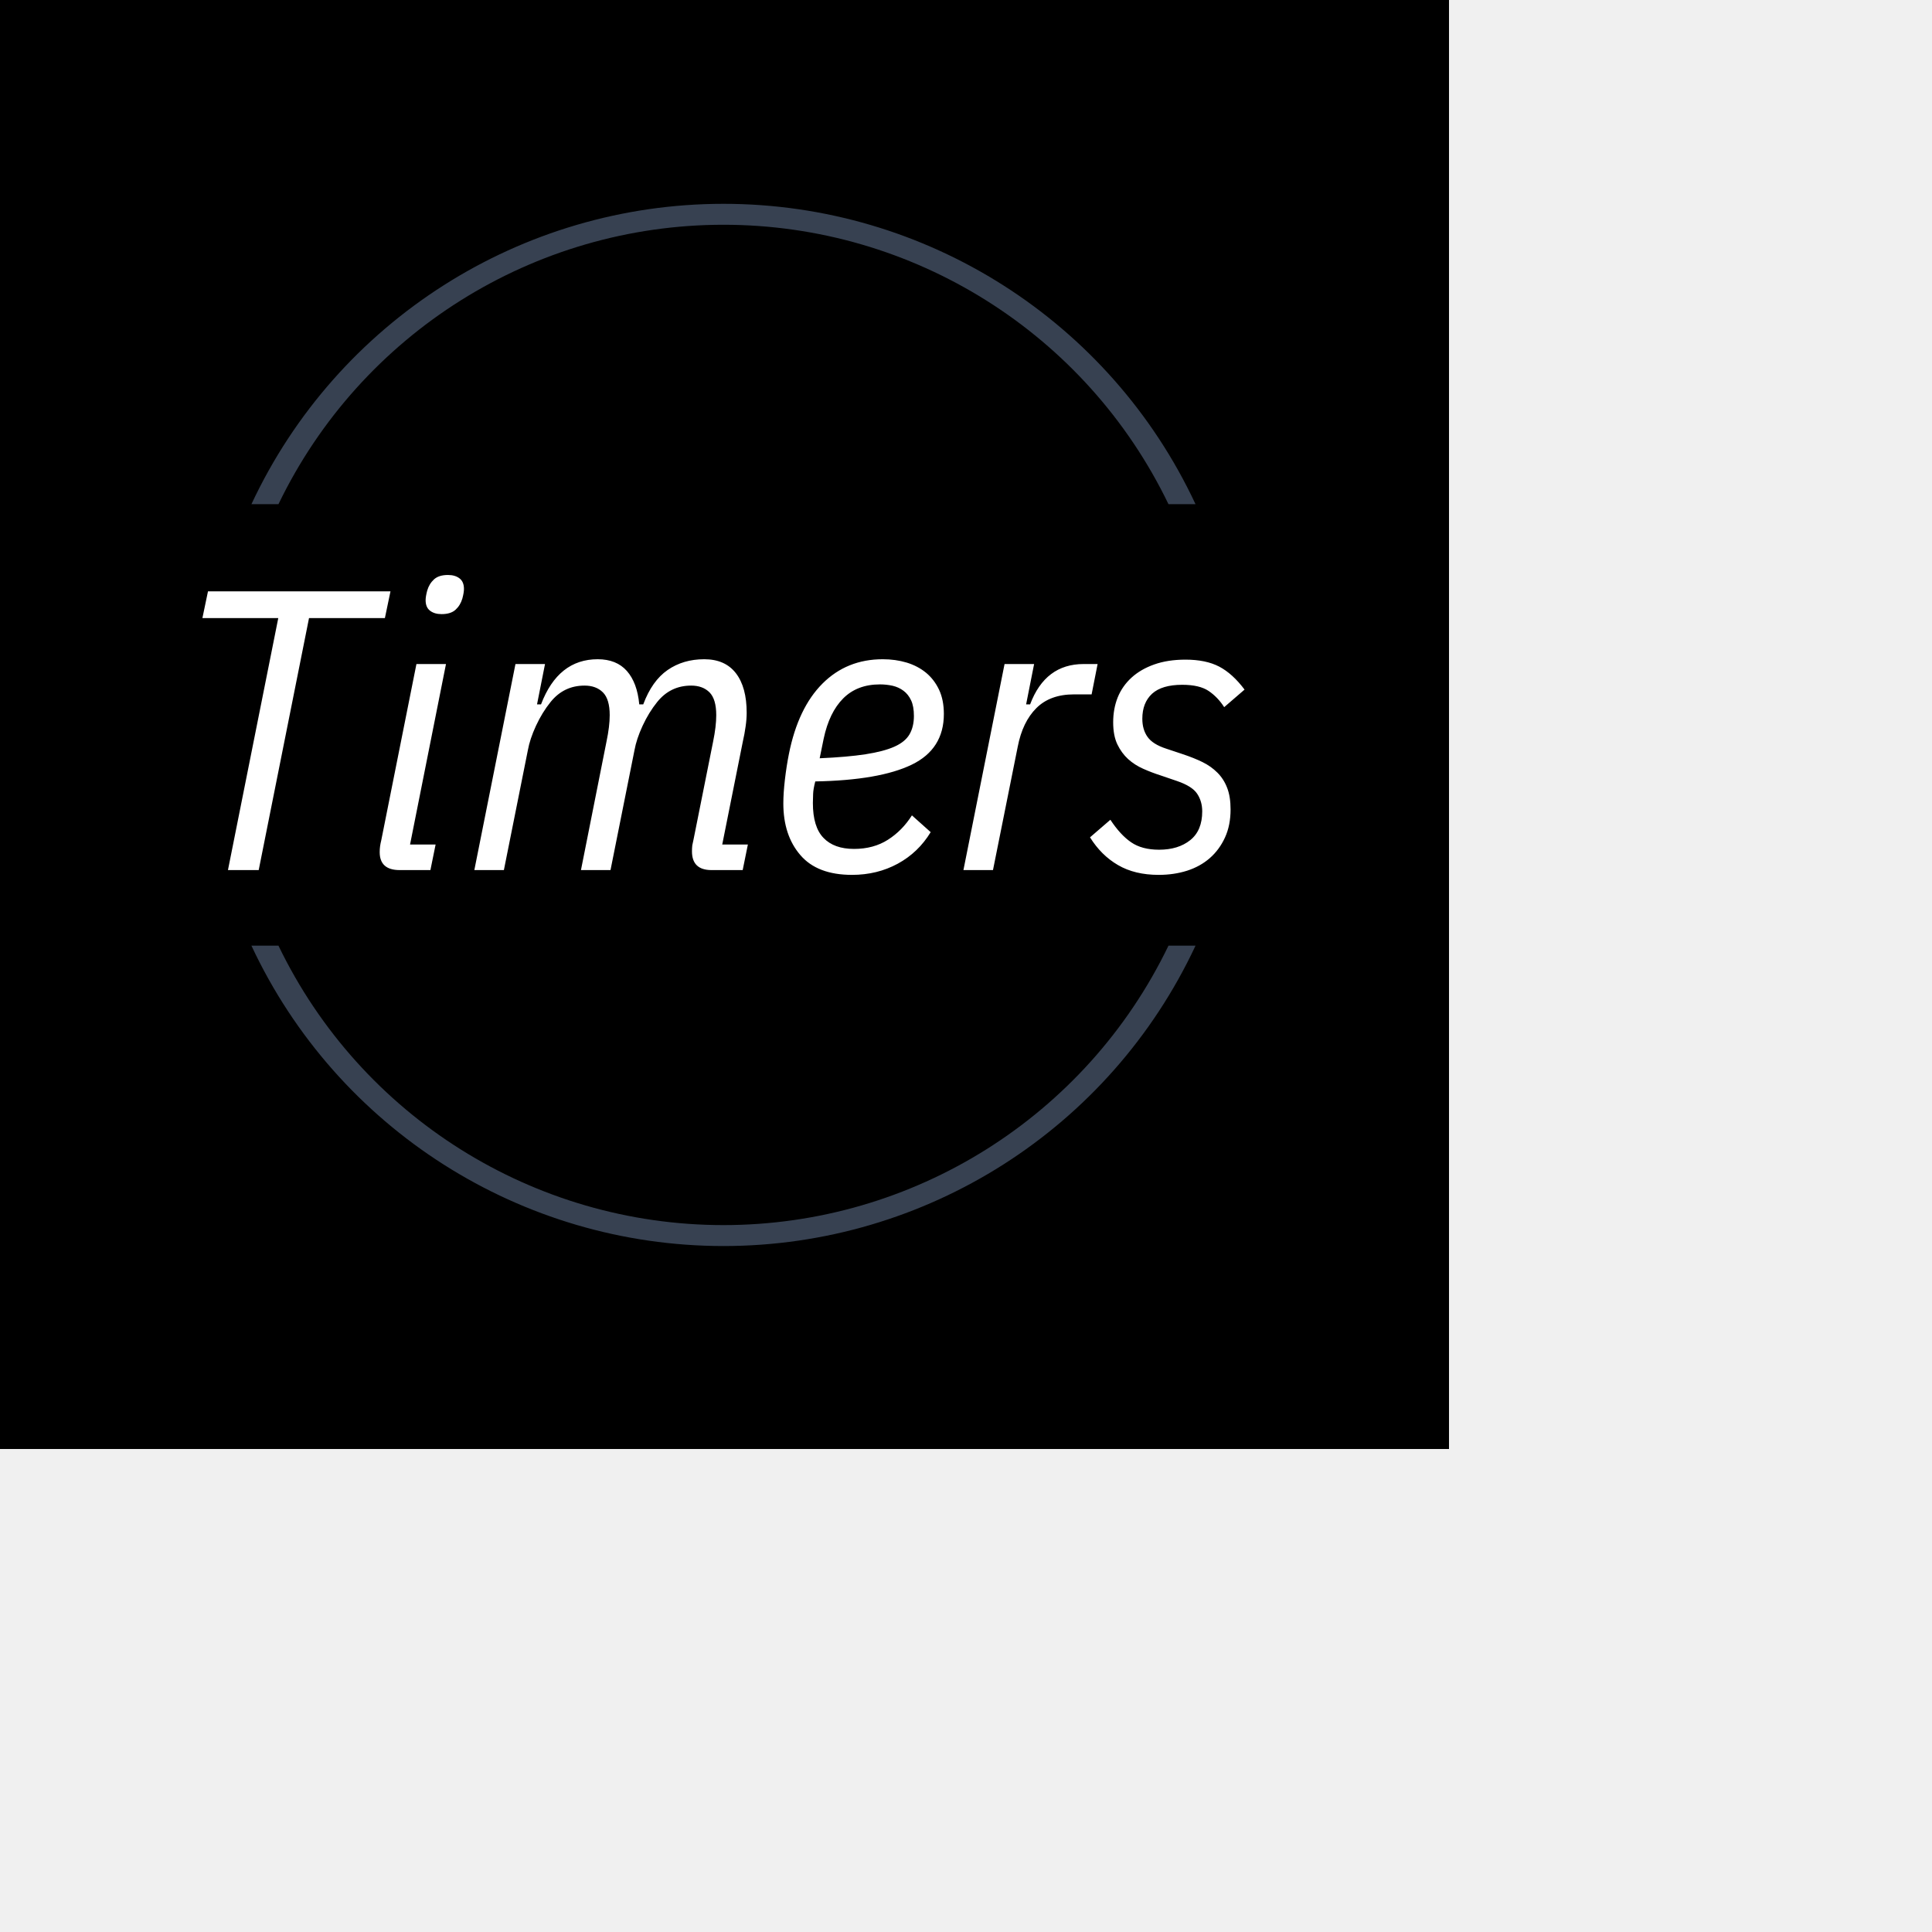
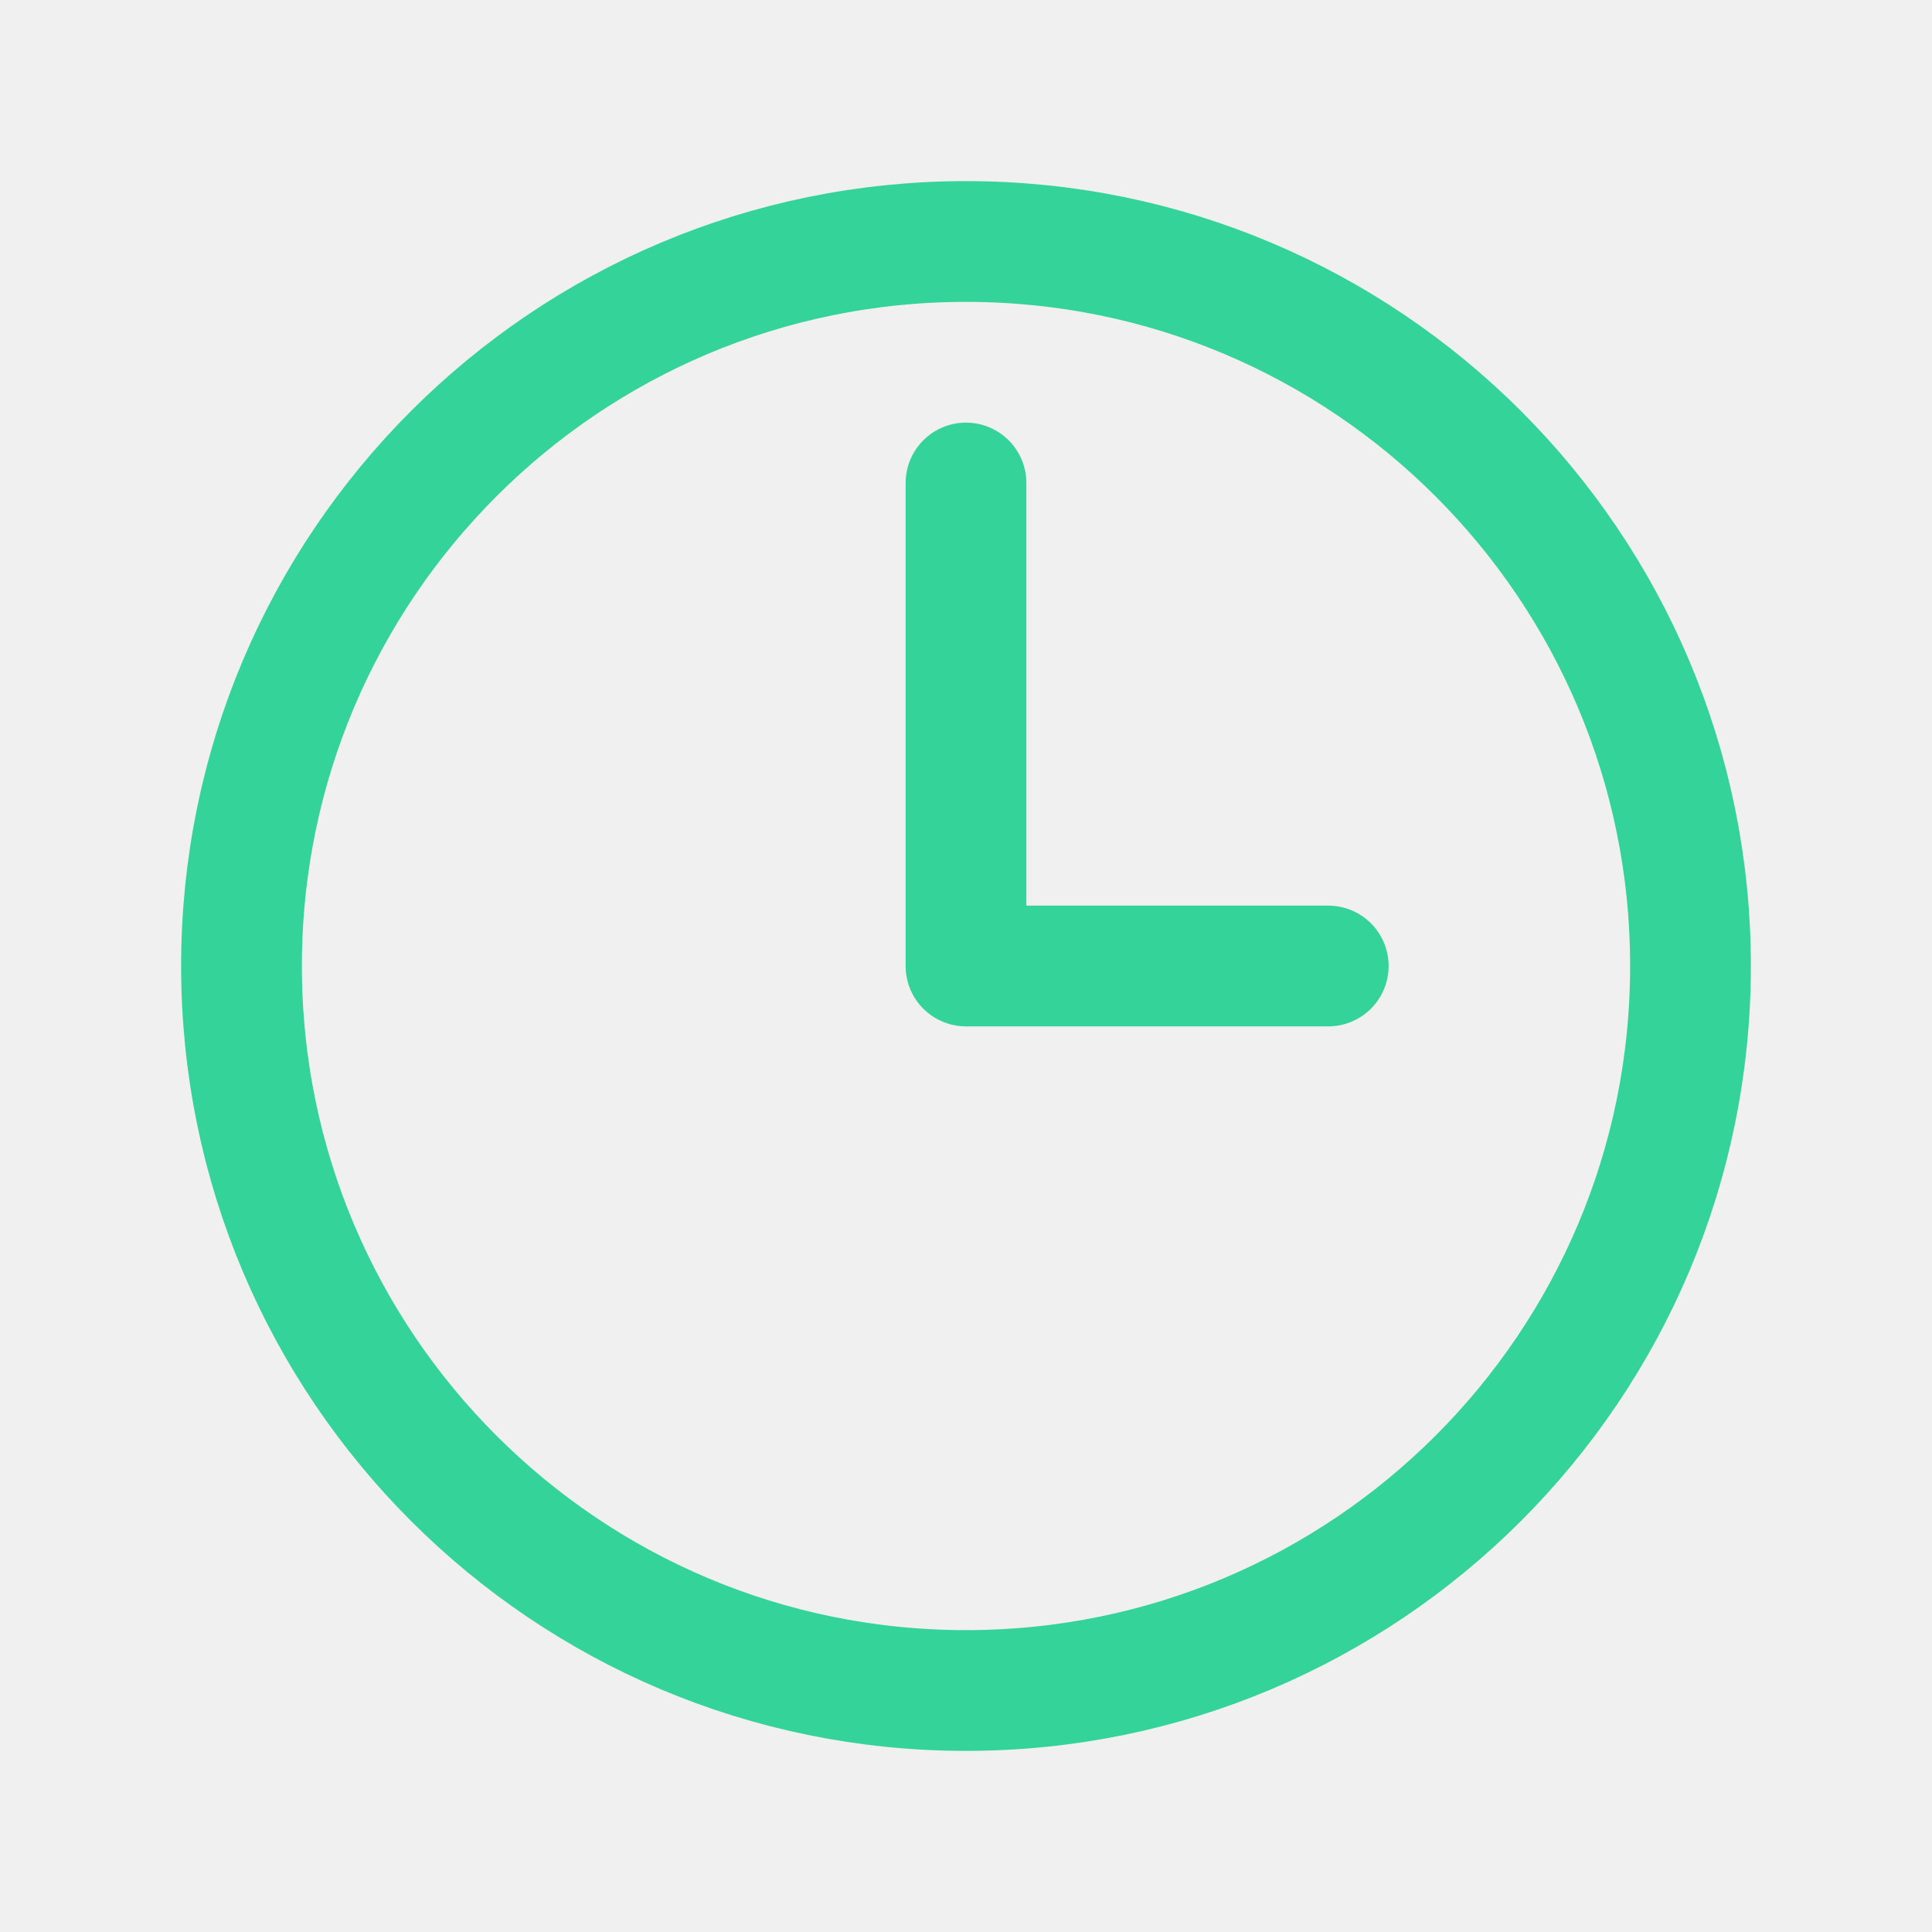
- <svg xmlns="http://www.w3.org/2000/svg" version="1.1" width="1000" height="1000" viewBox="200 200 800 800">
-   <rect width="800" height="800" fill="#000000" />
-   <g transform="matrix(0.7,0,0,0.7,149.5758,282.1266)">
-     <svg viewBox="0 0 396 247" data-background-color="#dedede" preserveAspectRatio="xMidYMid meet" height="623" width="1000">
-       <defs />
-       <g id="tight-bounds" transform="matrix(1,0,0,1,0.24,-0.1)">
-         <svg viewBox="0 0 395.52 247.2" height="247.2" width="395.52">
-           <g>
-             <svg />
-           </g>
-           <g>
-             <svg viewBox="0 0 395.52 247.2" height="247.2" width="395.52">
-               <g transform="matrix(1,0,0,1,75.54432,88.43373)">
-                 <svg viewBox="0 0 244.431 70.333" height="70.333" width="244.431">
-                   <g>
-                     <svg viewBox="0 0 244.431 70.333" height="70.333" width="244.431">
-                       <g>
-                         <svg viewBox="0 0 244.431 70.333" height="70.333" width="244.431">
-                           <g>
-                             <svg viewBox="0 0 244.431 70.333" height="70.333" width="244.431">
-                               <g>
-                                 <svg viewBox="0 0 244.431 70.333" height="70.333" width="244.431">
-                                   <g>
-                                     <svg viewBox="0 0 244.431 70.333" height="70.333" width="244.431">
-                                       <g transform="matrix(1,0,0,1,0,0)">
-                                         <svg width="244.431" viewBox="4.75 -36.95 130.49 37.55" height="70.333" data-palette-color="#374151">
-                                           <path d="M27.6-31.55L18.1-31.55 11.8 0 7.95 0 14.25-31.55 4.75-31.55 5.45-34.9 28.3-34.9 27.6-31.55ZM34.7-32.05L34.7-32.05Q33.8-32.05 33.25-32.48 32.7-32.9 32.7-33.8L32.7-33.8Q32.7-34.25 32.9-35L32.9-35Q33.15-35.85 33.75-36.4 34.35-36.95 35.5-36.95L35.5-36.95Q36.4-36.95 36.95-36.52 37.5-36.1 37.5-35.2L37.5-35.2Q37.5-34.75 37.3-34L37.3-34Q37.05-33.15 36.45-32.6 35.85-32.05 34.7-32.05ZM33.3 0L29.45 0Q26.95 0 26.95-2.25L26.95-2.25Q26.95-2.65 27-3 27.05-3.35 27.15-3.75L27.15-3.75 31.55-25.8 35.25-25.8 30.75-3.2 33.95-3.2 33.3 0ZM42.5 0L38.8 0 43.95-25.8 47.65-25.8 46.65-20.75 47.15-20.75Q49.3-26.4 54.25-26.4L54.25-26.4Q56.6-26.4 57.9-24.93 59.2-23.45 59.45-20.75L59.45-20.75 59.95-20.75Q61.05-23.7 63-25.05 64.95-26.4 67.59-26.4L67.59-26.4Q70.2-26.4 71.55-24.65 72.9-22.9 72.9-19.7L72.9-19.7Q72.9-18.9 72.77-18 72.65-17.1 72.4-16L72.4-16 69.84-3.2 73.05-3.2 72.4 0 68.5 0Q66.05 0 66.05-2.35L66.05-2.35Q66.05-2.75 66.09-3.1 66.15-3.45 66.25-3.85L66.25-3.85 68.7-16.1Q69.09-18 69.09-19.4L69.09-19.4Q69.09-21.4 68.25-22.25 67.4-23.1 65.95-23.1L65.95-23.1Q63.35-23.1 61.7-21.05L61.7-21.05Q60.65-19.75 59.87-18.07 59.1-16.4 58.85-15L58.85-15 55.85 0 52.15 0 55.35-16.1Q55.75-18 55.75-19.4L55.75-19.4Q55.75-21.4 54.9-22.25 54.05-23.1 52.6-23.1L52.6-23.1Q50-23.1 48.35-21.05L48.35-21.05Q47.3-19.75 46.52-18.07 45.75-16.4 45.5-15L45.5-15 42.5 0ZM86.09 0.6L86.09 0.6Q81.74 0.6 79.62-1.88 77.49-4.35 77.49-8.35L77.49-8.35Q77.49-9.65 77.69-11.35 77.89-13.05 78.19-14.55L78.19-14.55Q79.34-20.3 82.39-23.35 85.44-26.4 89.94-26.4L89.94-26.4Q91.54-26.4 92.94-25.98 94.34-25.55 95.37-24.7 96.39-23.85 96.99-22.58 97.59-21.3 97.59-19.55L97.59-19.55Q97.59-15.15 93.57-13.2 89.54-11.25 81.49-11.1L81.49-11.1Q81.24-10.15 81.22-9.53 81.19-8.9 81.19-8.4L81.19-8.4Q81.19-5.4 82.52-4.03 83.84-2.65 86.34-2.65L86.34-2.65Q88.79-2.65 90.59-3.8 92.39-4.95 93.59-6.85L93.59-6.85 95.94-4.75Q94.39-2.2 91.82-0.8 89.24 0.6 86.09 0.6ZM89.59-23.25L89.59-23.25Q86.74-23.25 84.99-21.5 83.24-19.75 82.54-16.45L82.54-16.45 82.04-14Q85.49-14.15 87.77-14.5 90.04-14.85 91.39-15.45 92.74-16.05 93.29-17 93.84-17.95 93.84-19.3L93.84-19.3Q93.84-20.5 93.49-21.25 93.14-22 92.54-22.45 91.94-22.9 91.17-23.08 90.39-23.25 89.59-23.25ZM103.74 0L100.04 0 105.19-25.8 108.89-25.8 107.89-20.75 108.39-20.75Q110.29-25.8 115.09-25.8L115.09-25.8 116.84-25.8 116.09-22 113.89-22Q110.89-22 109.17-20.28 107.44-18.55 106.84-15.45L106.84-15.45 103.74 0ZM124.49 0.6L124.49 0.6Q121.49 0.6 119.39-0.63 117.29-1.85 115.89-4.1L115.89-4.1 118.44-6.3Q119.69-4.4 121.04-3.48 122.39-2.55 124.54-2.55L124.54-2.55Q126.94-2.55 128.44-3.75 129.94-4.95 129.94-7.35L129.94-7.35Q129.94-8.6 129.31-9.55 128.69-10.5 126.79-11.15L126.79-11.15 124.74-11.85Q123.64-12.2 122.56-12.68 121.49-13.15 120.66-13.9 119.84-14.65 119.31-15.75 118.79-16.85 118.79-18.5L118.79-18.5Q118.79-20.2 119.36-21.63 119.94-23.05 121.09-24.1 122.24-25.15 123.94-25.75 125.64-26.35 127.84-26.35L127.84-26.35Q130.39-26.35 132.06-25.48 133.74-24.6 135.24-22.6L135.24-22.6 132.69-20.4Q131.89-21.65 130.74-22.43 129.59-23.2 127.44-23.2L127.44-23.2Q124.89-23.2 123.66-22.08 122.44-20.95 122.44-18.95L122.44-18.95Q122.44-17.6 123.09-16.68 123.74-15.75 125.44-15.2L125.44-15.2 127.54-14.5Q128.89-14.05 129.96-13.53 131.04-13 131.84-12.2 132.64-11.4 133.06-10.3 133.49-9.2 133.49-7.6L133.49-7.6Q133.49-5.6 132.79-4.08 132.09-2.55 130.89-1.5 129.69-0.45 128.04 0.08 126.39 0.6 124.49 0.6Z" opacity="1" transform="matrix(1,0,0,1,0,0)" fill="#ffffff" class="undefined-text-0" data-fill-palette-color="primary" id="text-0" />
-                                         </svg>
-                                       </g>
-                                     </svg>
-                                   </g>
-                                 </svg>
-                               </g>
-                             </svg>
-                           </g>
-                           <g />
-                         </svg>
-                       </g>
-                     </svg>
-                   </g>
-                 </svg>
-               </g>
-               <g>
-                 <path d="M87.051 71.83A122.216 122.216 0 0 1 308.469 71.83L302.127 71.83A115.873 115.873 0 0 0 93.393 71.83L87.051 71.83M87.051 175.37A122.216 122.216 0 0 0 308.469 175.37L302.127 175.37A115.873 115.873 0 0 1 93.393 175.37L87.051 175.37" fill="#374151" stroke="transparent" data-fill-palette-color="tertiary" />
-               </g>
-             </svg>
-           </g>
-         </svg>
-         <rect width="395.52" height="247.2" fill="none" stroke="none" visibility="hidden" />
-       </g>
-     </svg>
-   </g>
+ <svg xmlns="http://www.w3.org/2000/svg" fill="none" viewBox="0 0 24 24" stroke-width="1.5" stroke="#34D399" class="w-6 h-6">
+   <path stroke-linecap="round" stroke-linejoin="round" d="M12 6v6h4.5m4.5 0a9 9 0 11-18 0 9 9 0 0118 0z" />
</svg>
